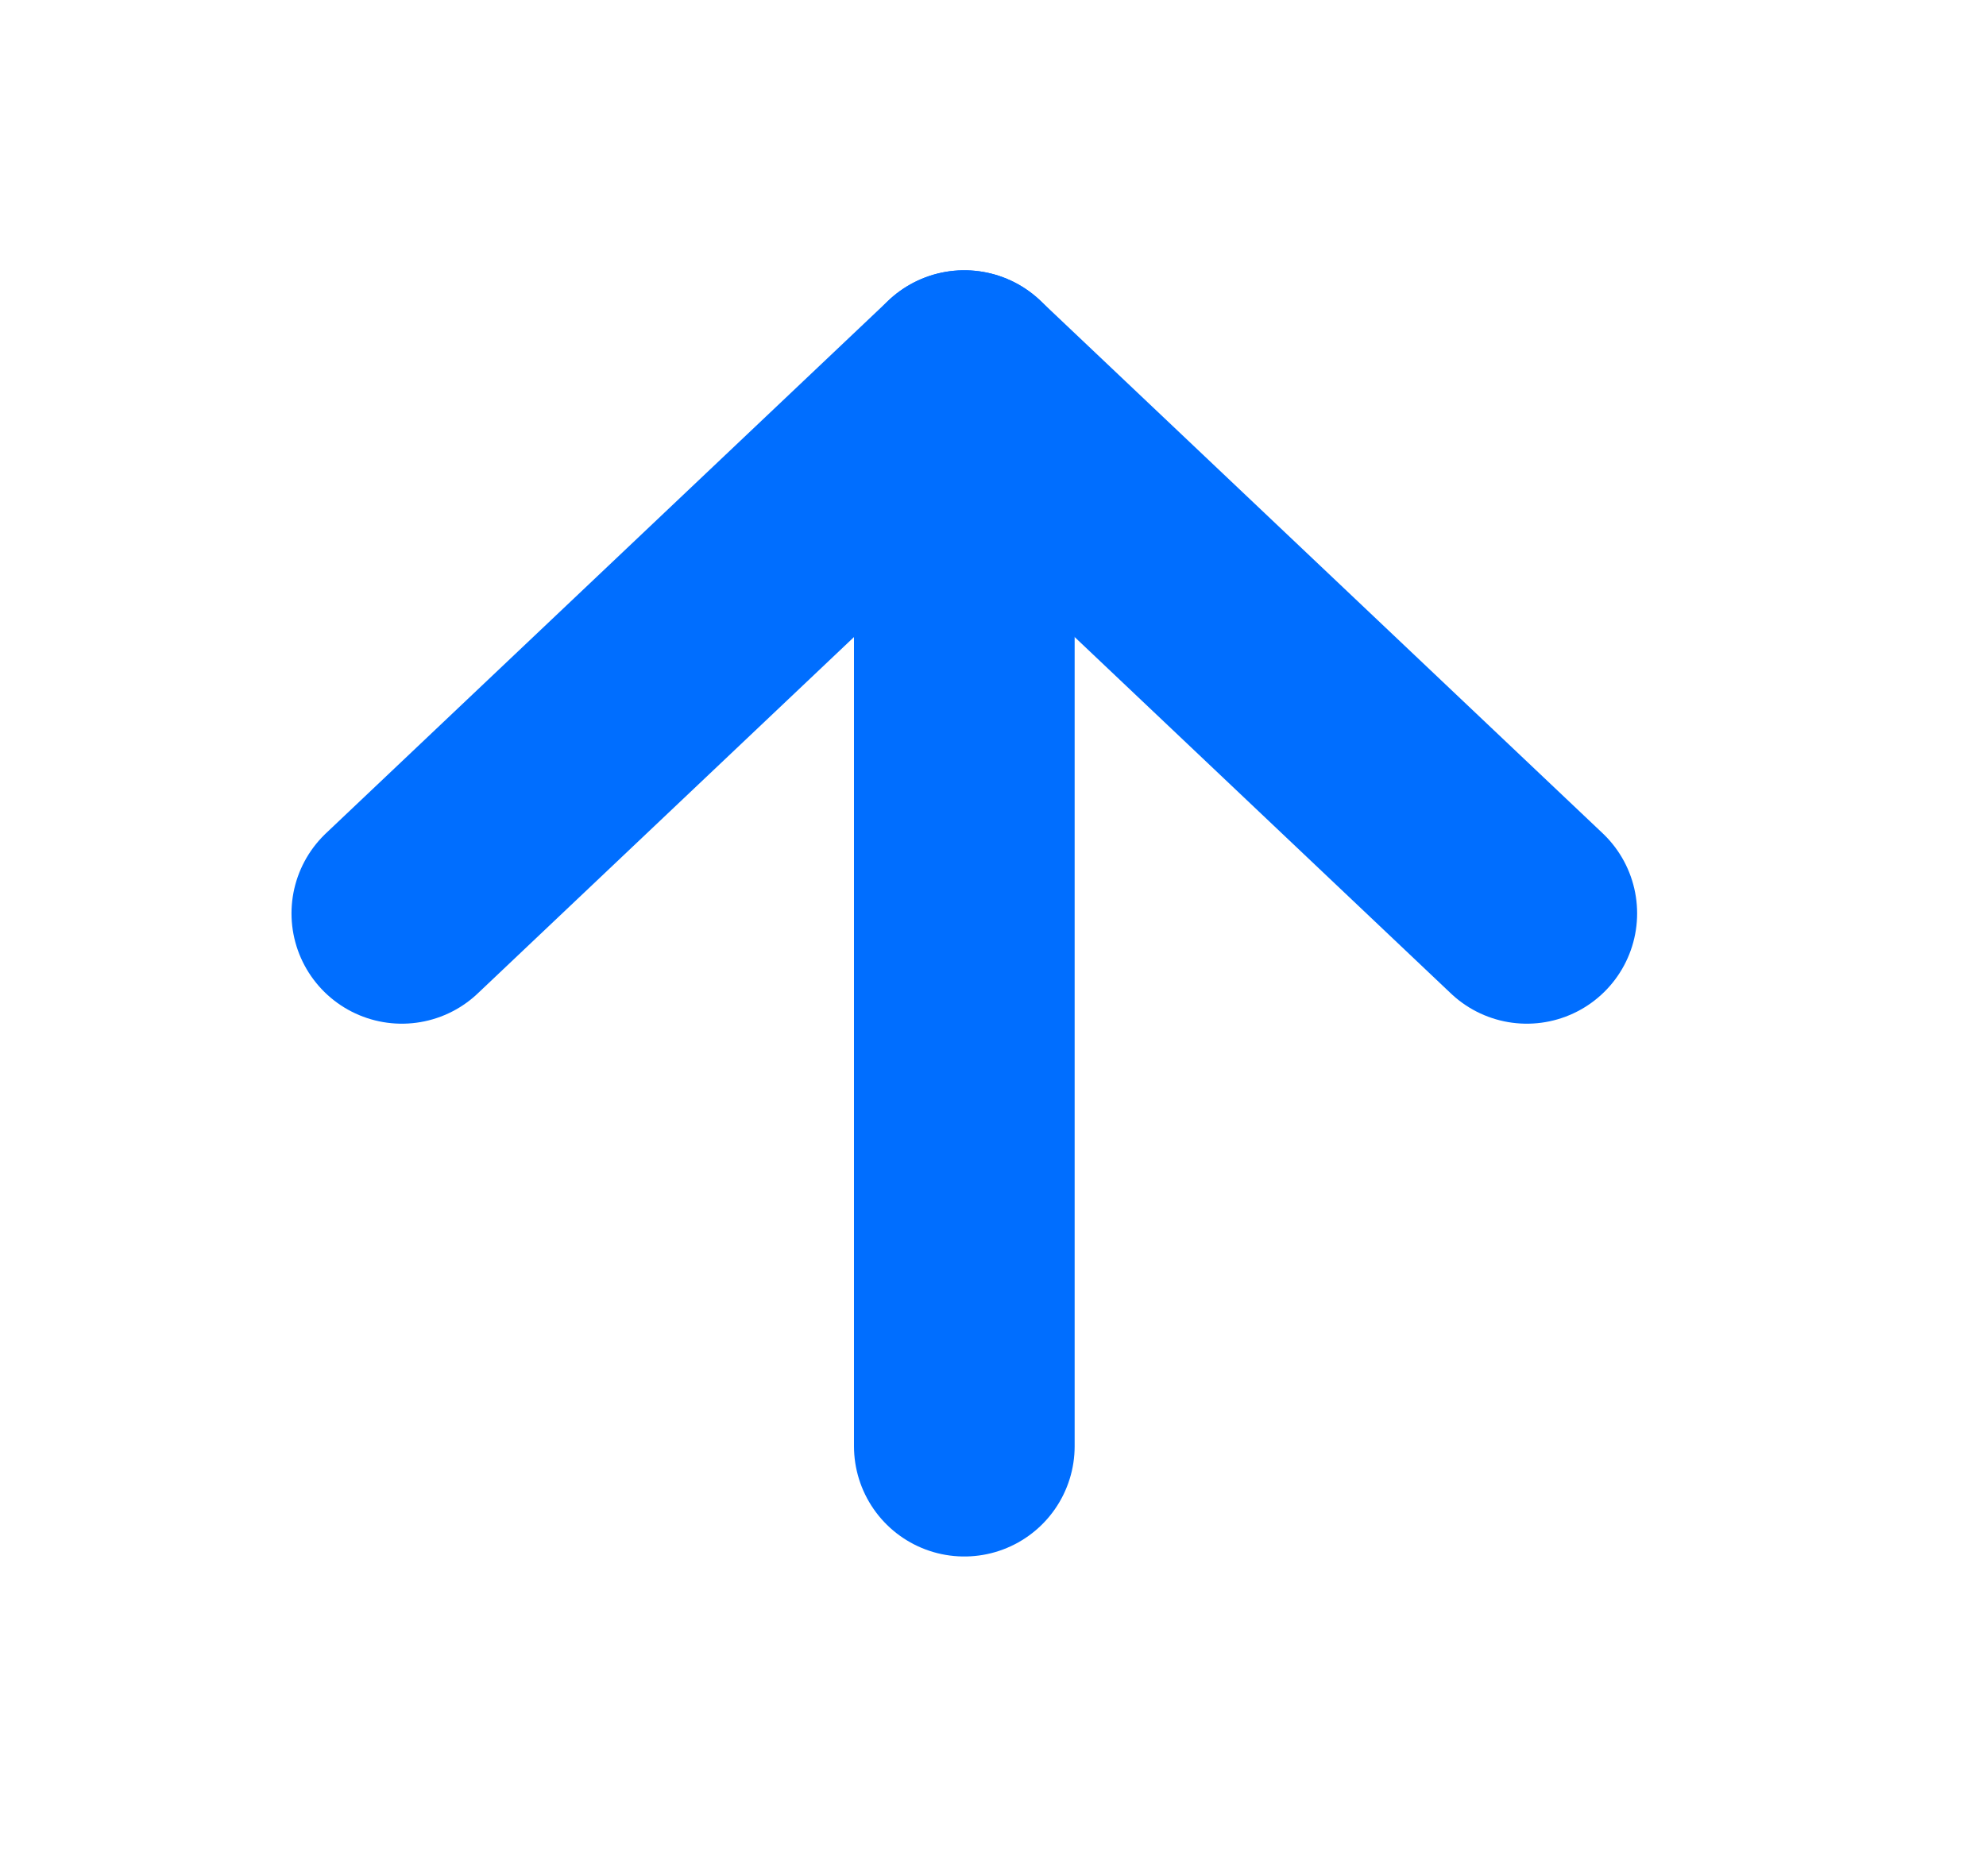
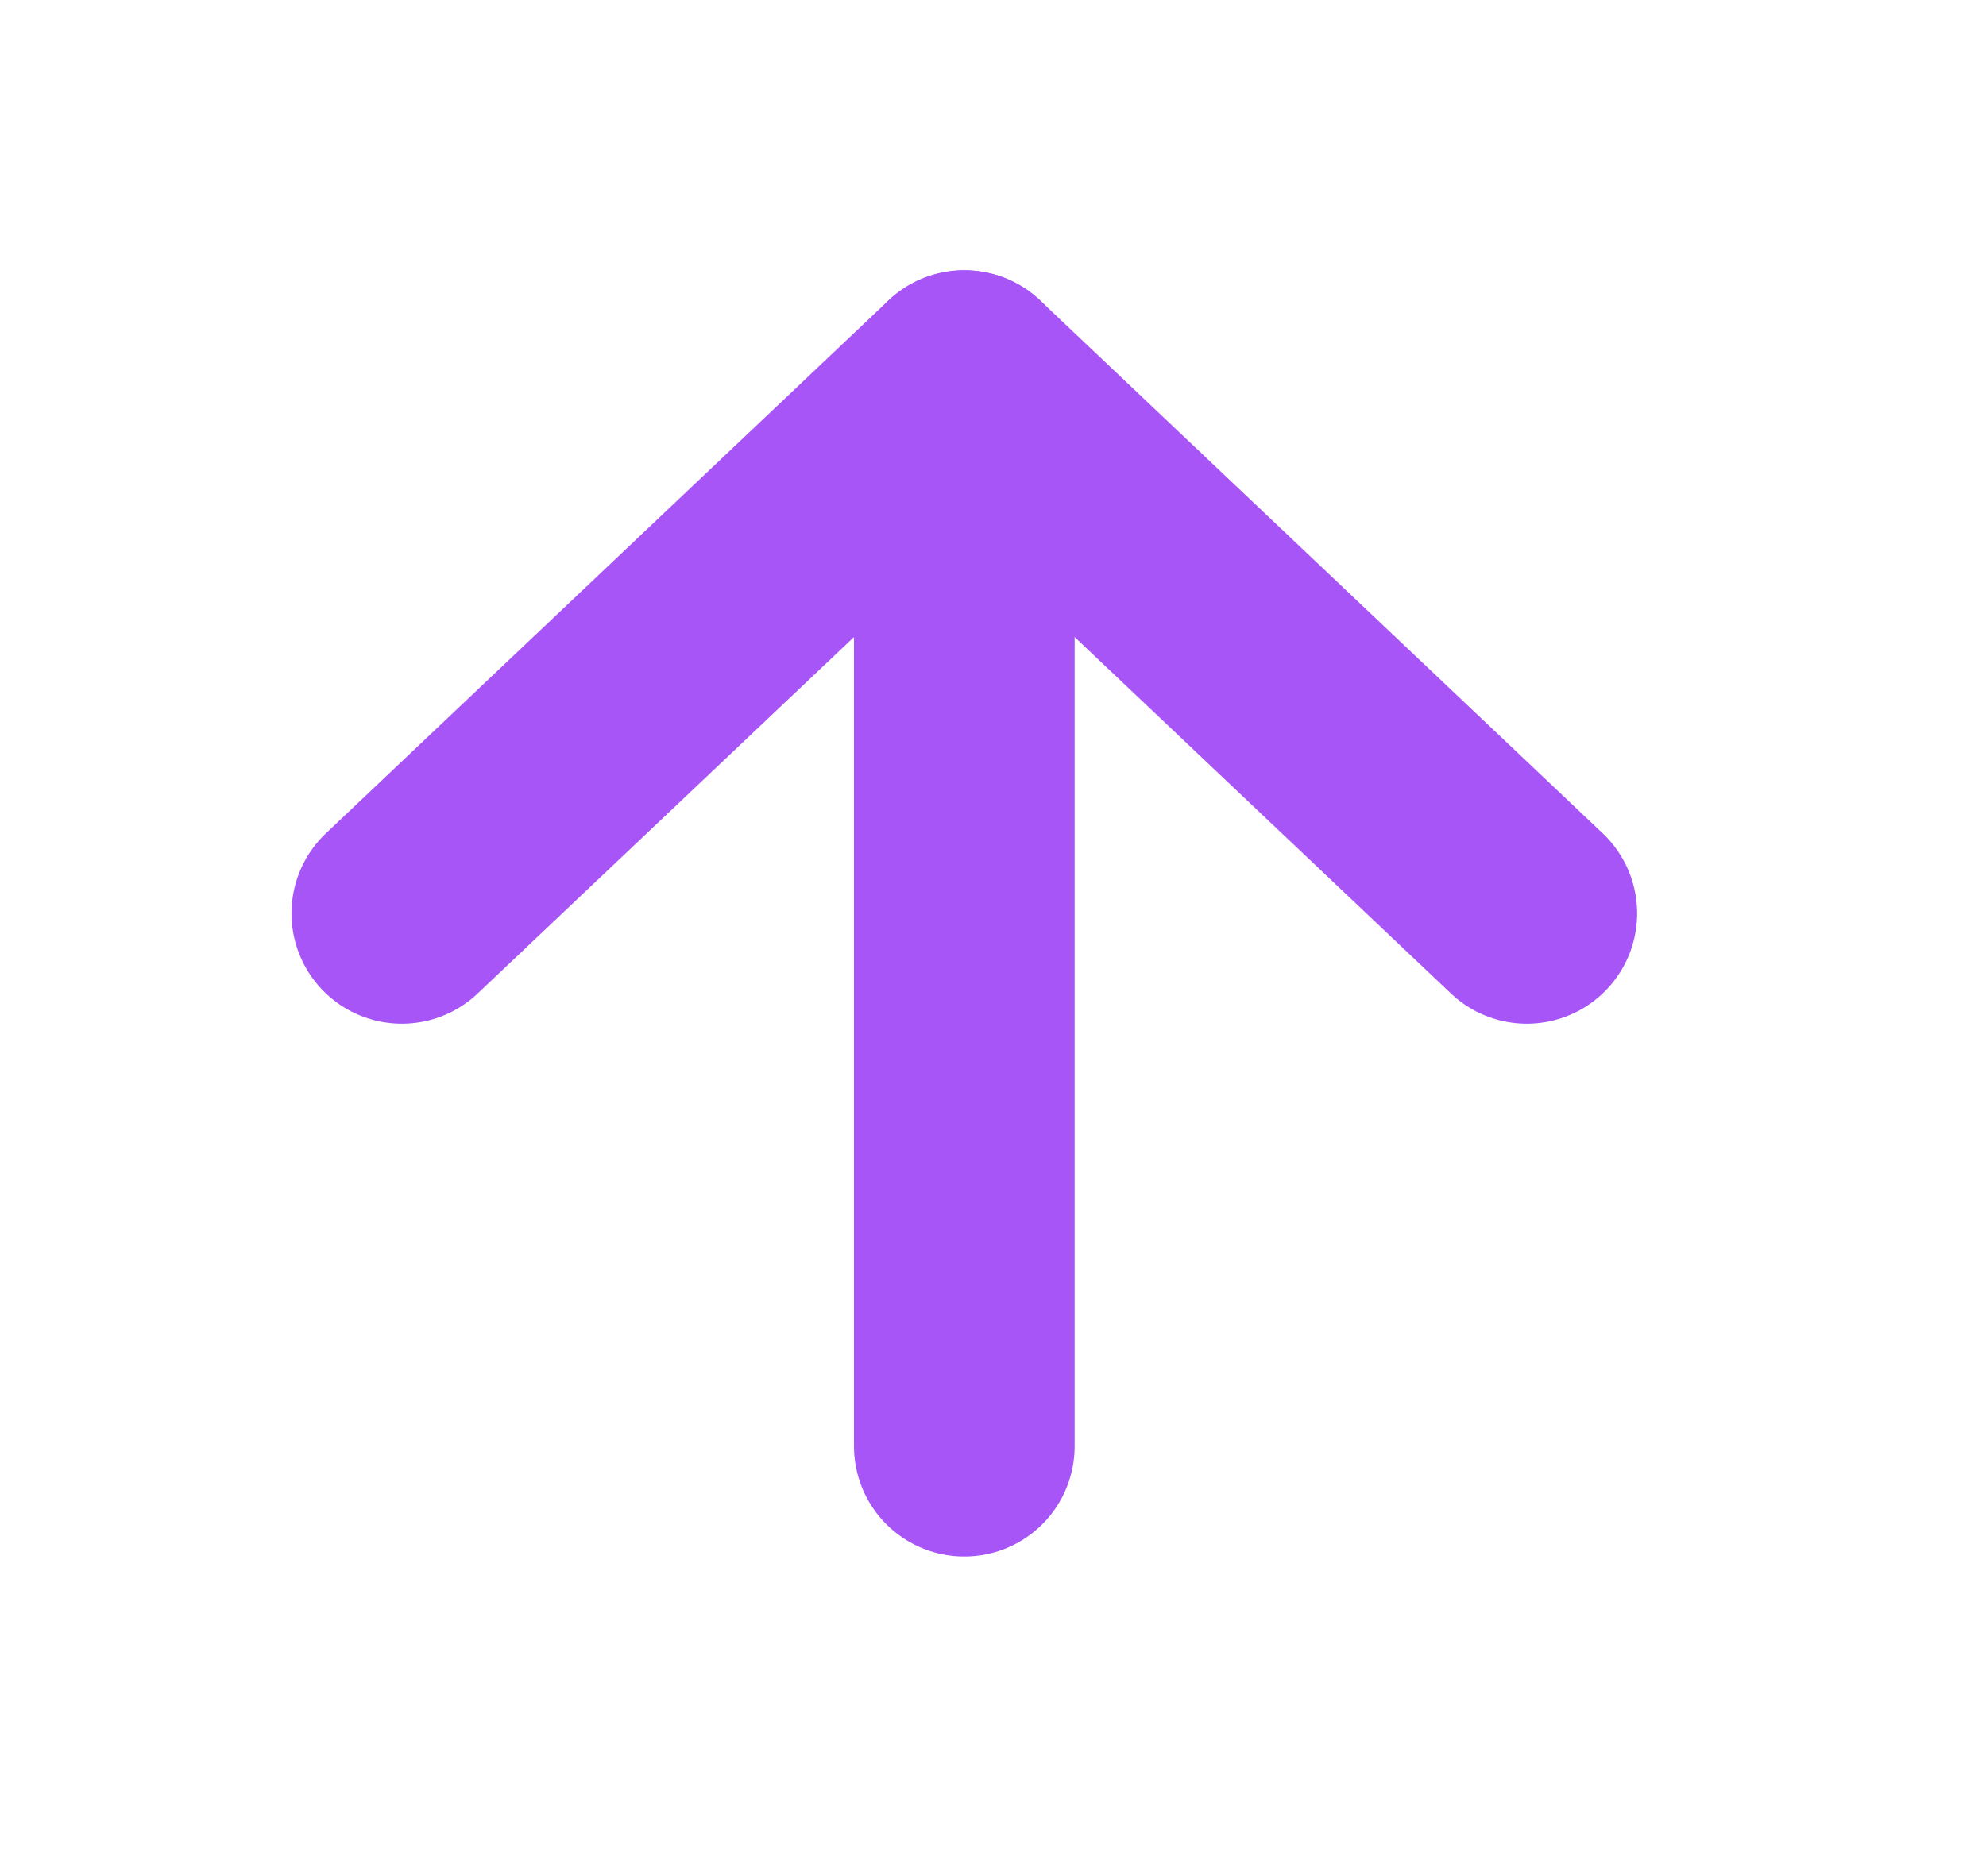
<svg xmlns="http://www.w3.org/2000/svg" width="18" height="17" viewBox="0 0 18 17" fill="none">
-   <path d="M13.838 8.28L8.74 3.45L3.642 8.28" stroke="#006EFF" stroke-width="2" stroke-linecap="round" stroke-linejoin="round" />
-   <path d="M8.74 13.11L8.74 3.45" stroke="#006EFF" stroke-width="2" stroke-linecap="round" stroke-linejoin="round" />
+   <path d="M13.838 8.28L8.74 3.45L3.642 8.28" stroke="#A855F7" stroke-width="2" stroke-linecap="round" stroke-linejoin="round" />
+   <path d="M8.74 13.11L8.74 3.45" stroke="#A855F7" stroke-width="2" stroke-linecap="round" stroke-linejoin="round" />
</svg>
